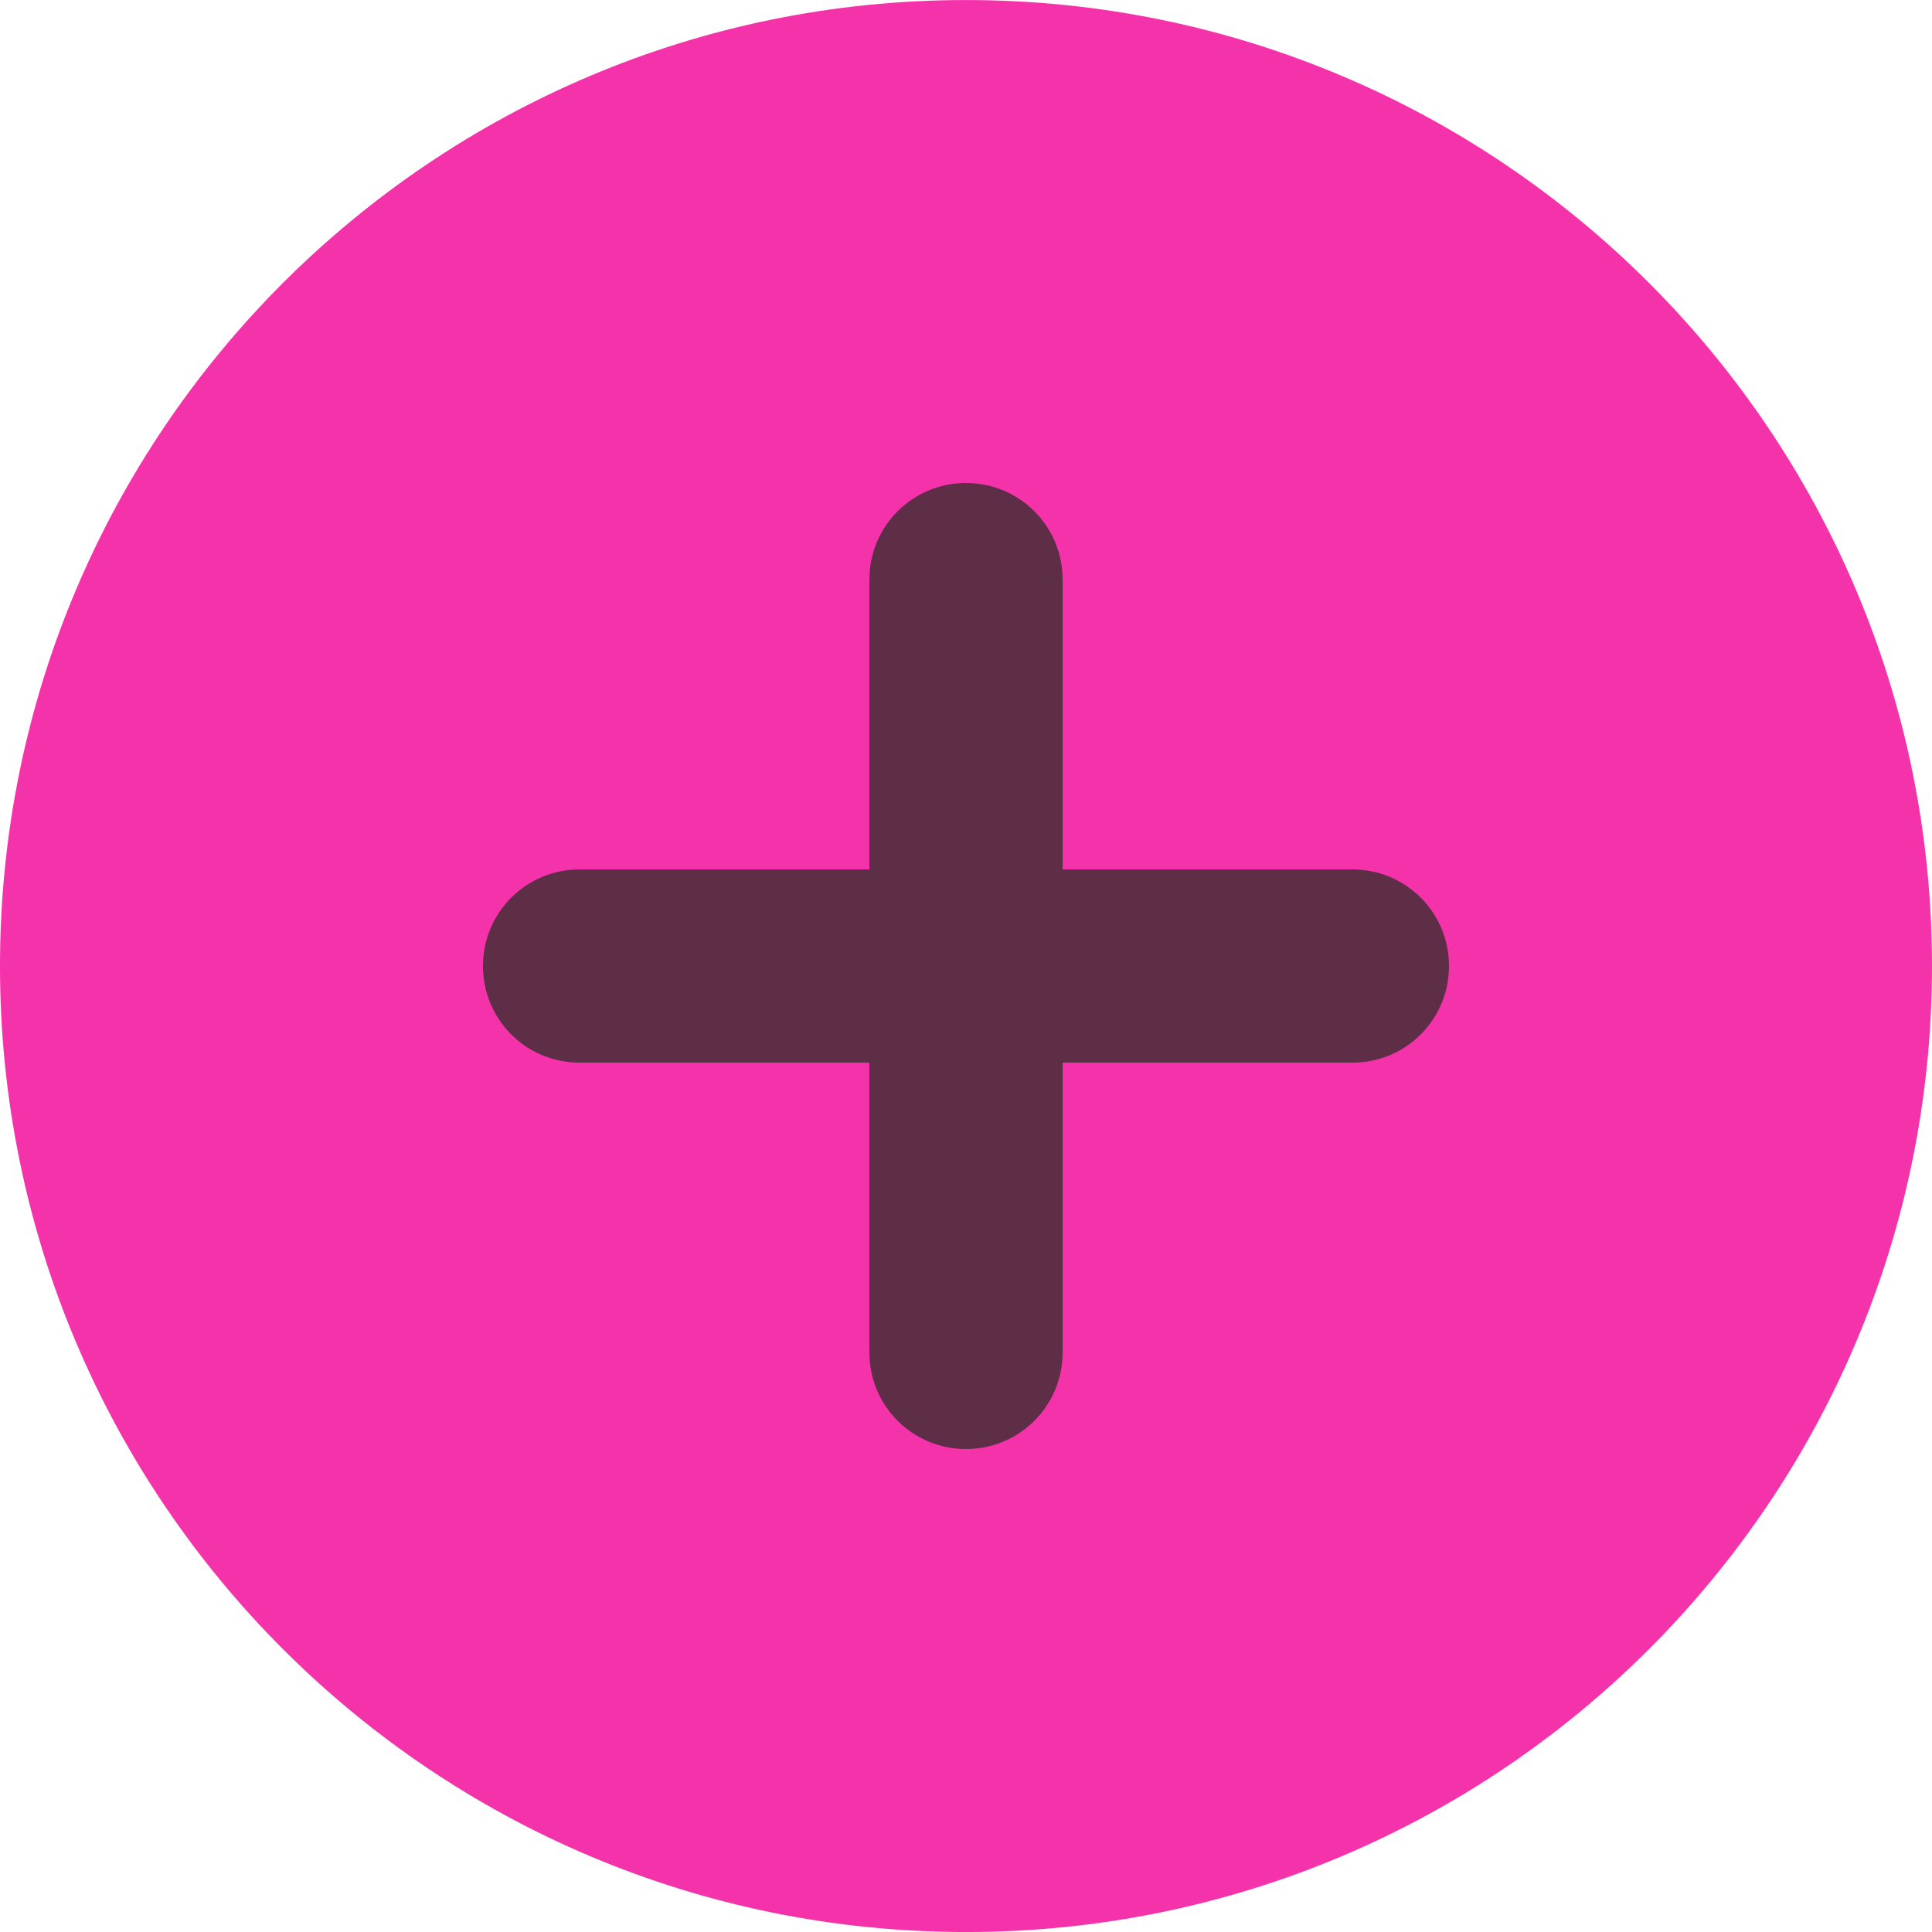
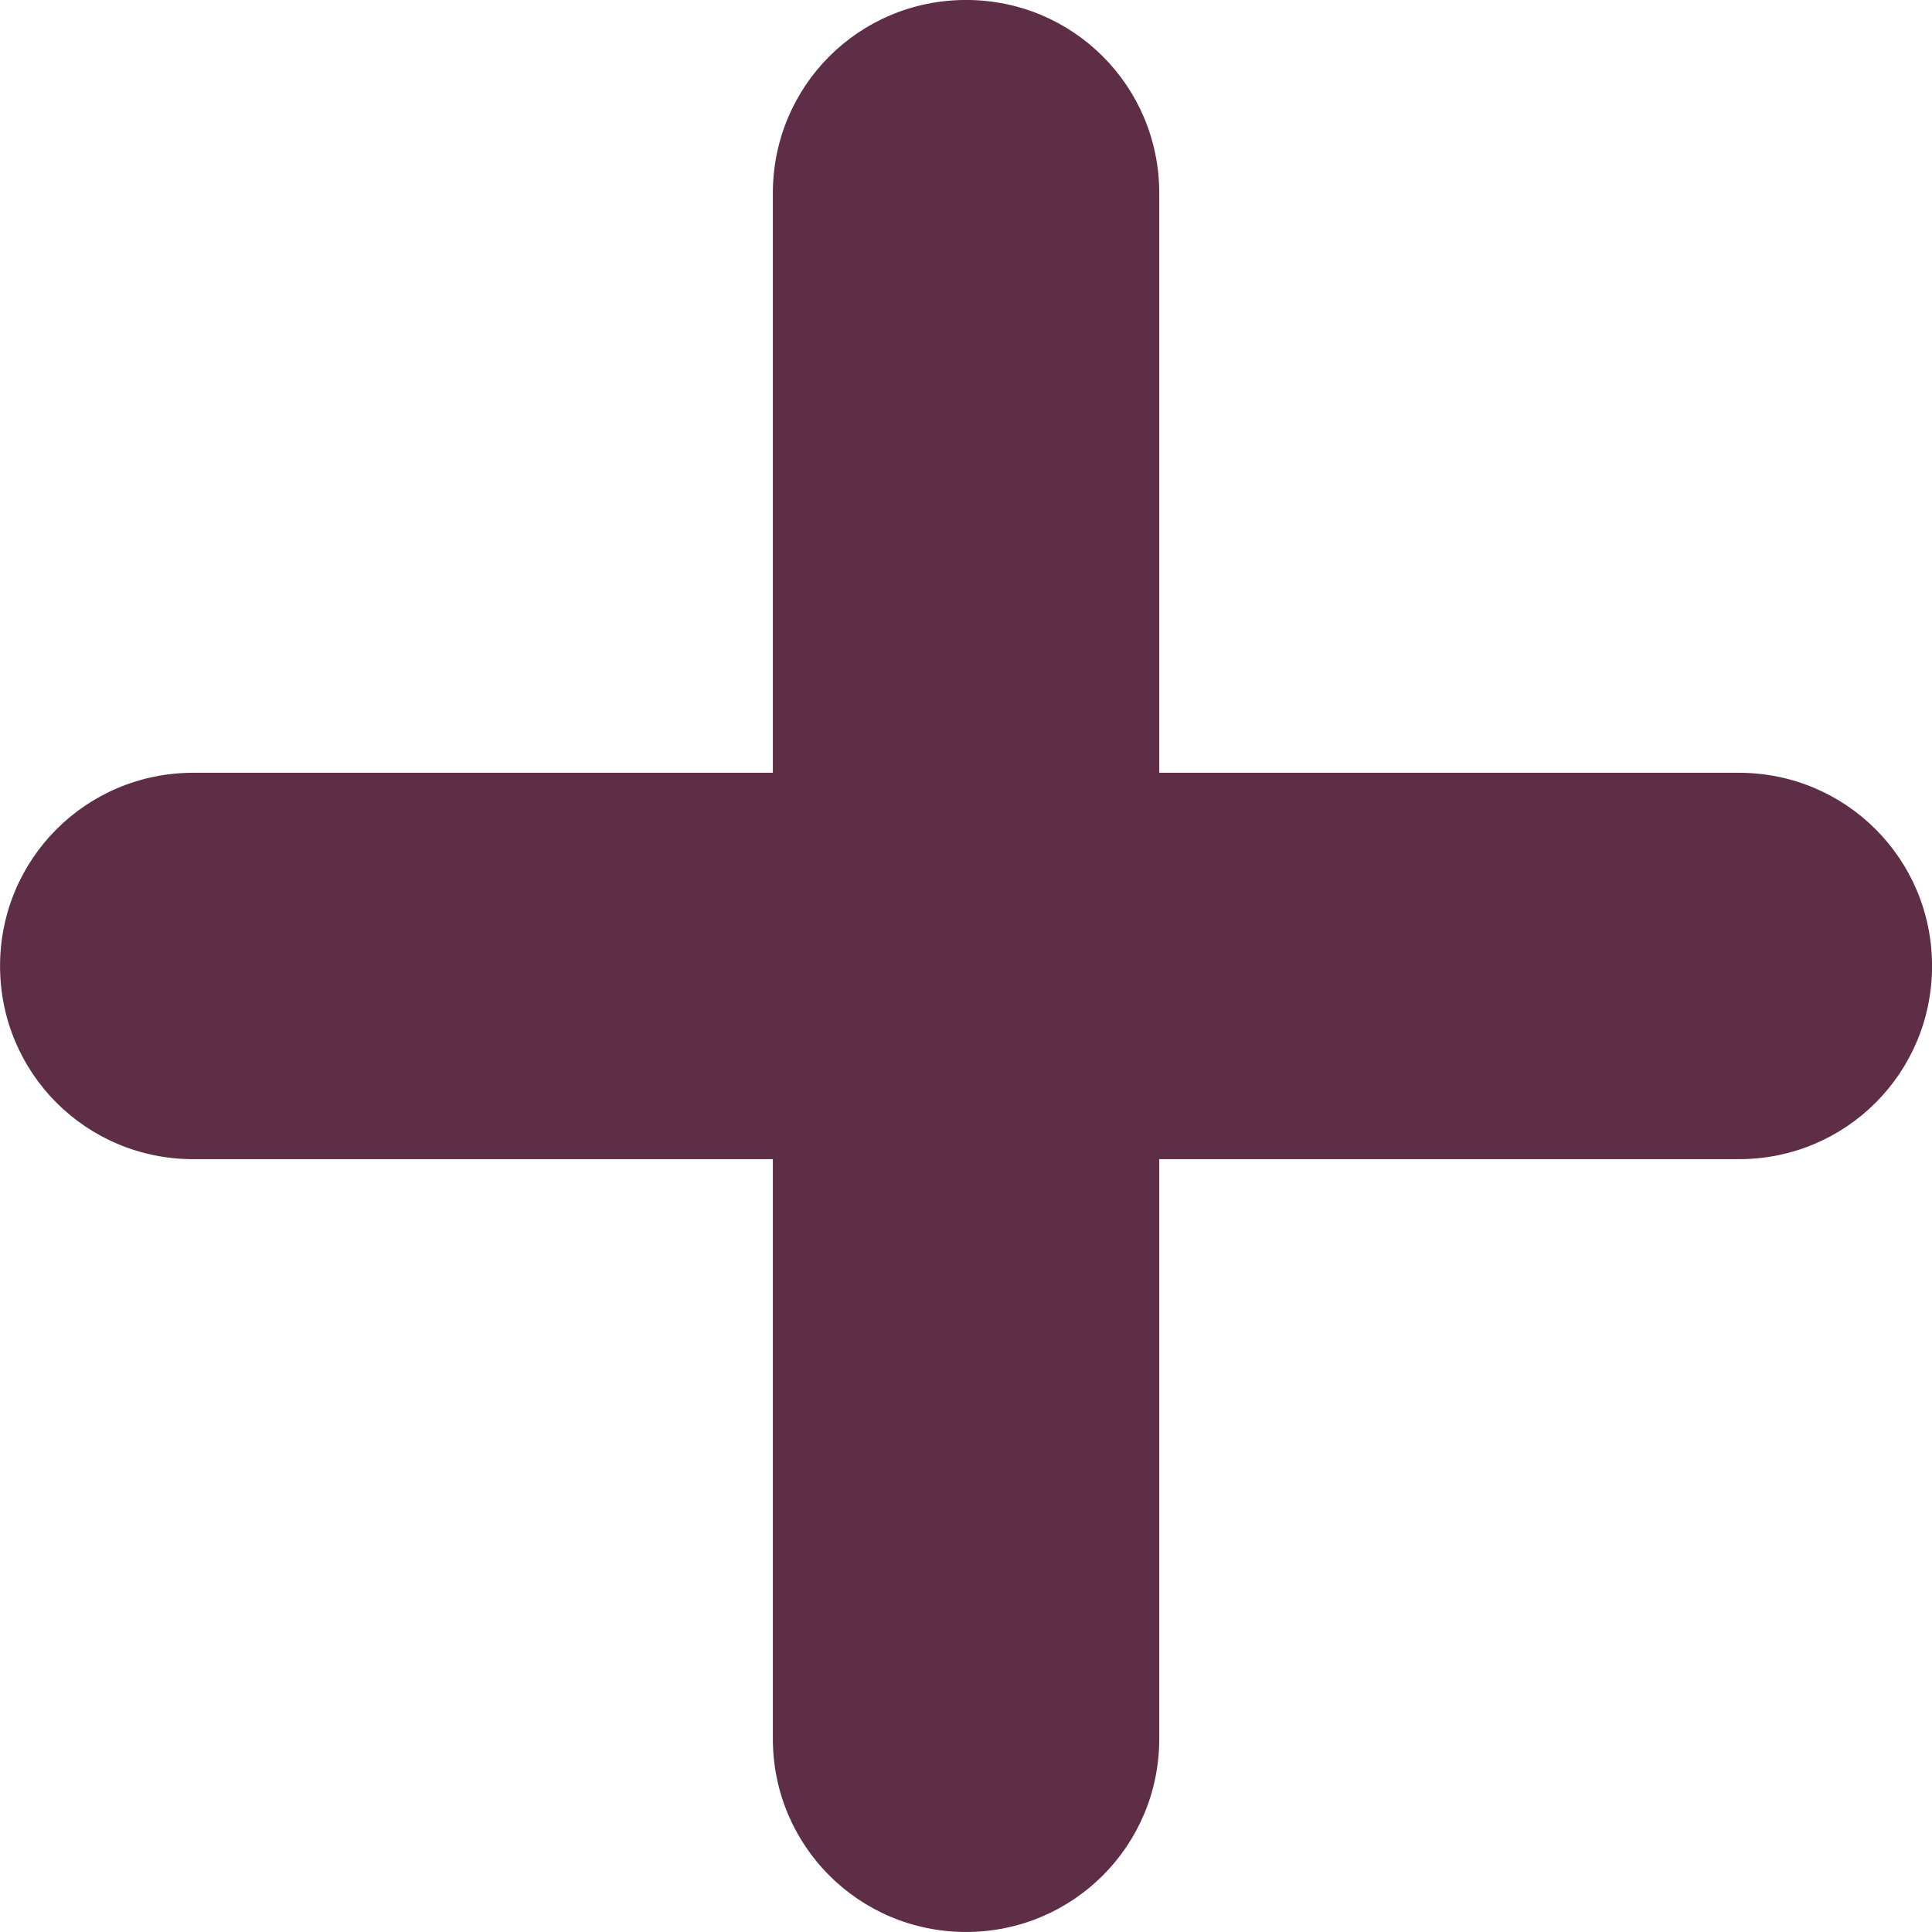
- <svg xmlns="http://www.w3.org/2000/svg" width="25.4mm" height="25.4mm" viewBox="0 0 25.4 25.4" version="1.1" id="svg1">
+ <svg xmlns="http://www.w3.org/2000/svg" width="12.7mm" height="12.7mm" viewBox="0 0 12.7 12.7" version="1.1" id="svg1">
  <defs id="defs1" />
-   <g id="layer1" transform="translate(-37.25807,-152.5806)">
-     <circle style="fill:#f433ab;fill-opacity:1;stroke-width:33.08;stroke-linecap:round;stroke-linejoin:round;stroke-dashoffset:3.78" id="path5" cx="49.958" cy="165.281" r="12.7" />
-     <path id="rect5" style="fill:#5d2e46;fill-opacity:1;stroke-width:13.235;stroke-linecap:round;stroke-linejoin:round;stroke-dashoffset:3.78" d="m 49.958,158.931 c -0.704,0 -1.27,0.566 -1.27,1.27 v 3.81 h -3.81 c -0.704,0 -1.27,0.567 -1.27,1.27 0,0.704 0.566,1.27 1.27,1.27 h 3.81 v 3.81 c 0,0.704 0.567,1.27 1.27,1.27 0.704,0 1.27,-0.567 1.27,-1.27 v -3.81 h 3.81 c 0.704,0 1.27,-0.566 1.27,-1.27 0,-0.704 -0.567,-1.27 -1.27,-1.27 h -3.81 v -3.81 c 0,-0.704 -0.566,-1.27 -1.27,-1.27 z" />
+   <g id="layer1" transform="translate(-14.50264,-164.3252)">
+     <path id="rect5" style="fill:#5d2e46;fill-opacity:1;stroke-width:13.235;stroke-linecap:round;stroke-linejoin:round;stroke-dashoffset:3.78" d="m 20.853,164.325 c -0.704,0 -1.27,0.566 -1.27,1.27 v 3.81 h -3.81 c -0.704,0 -1.27,0.567 -1.27,1.27 0,0.704 0.566,1.27 1.27,1.27 h 3.81 v 3.81 c 0,0.704 0.567,1.27 1.27,1.27 0.704,0 1.27,-0.567 1.27,-1.27 v -3.81 h 3.81 c 0.704,0 1.27,-0.566 1.27,-1.27 0,-0.704 -0.567,-1.27 -1.27,-1.27 h -3.81 v -3.81 c 0,-0.704 -0.566,-1.27 -1.27,-1.27 z" />
  </g>
</svg>
